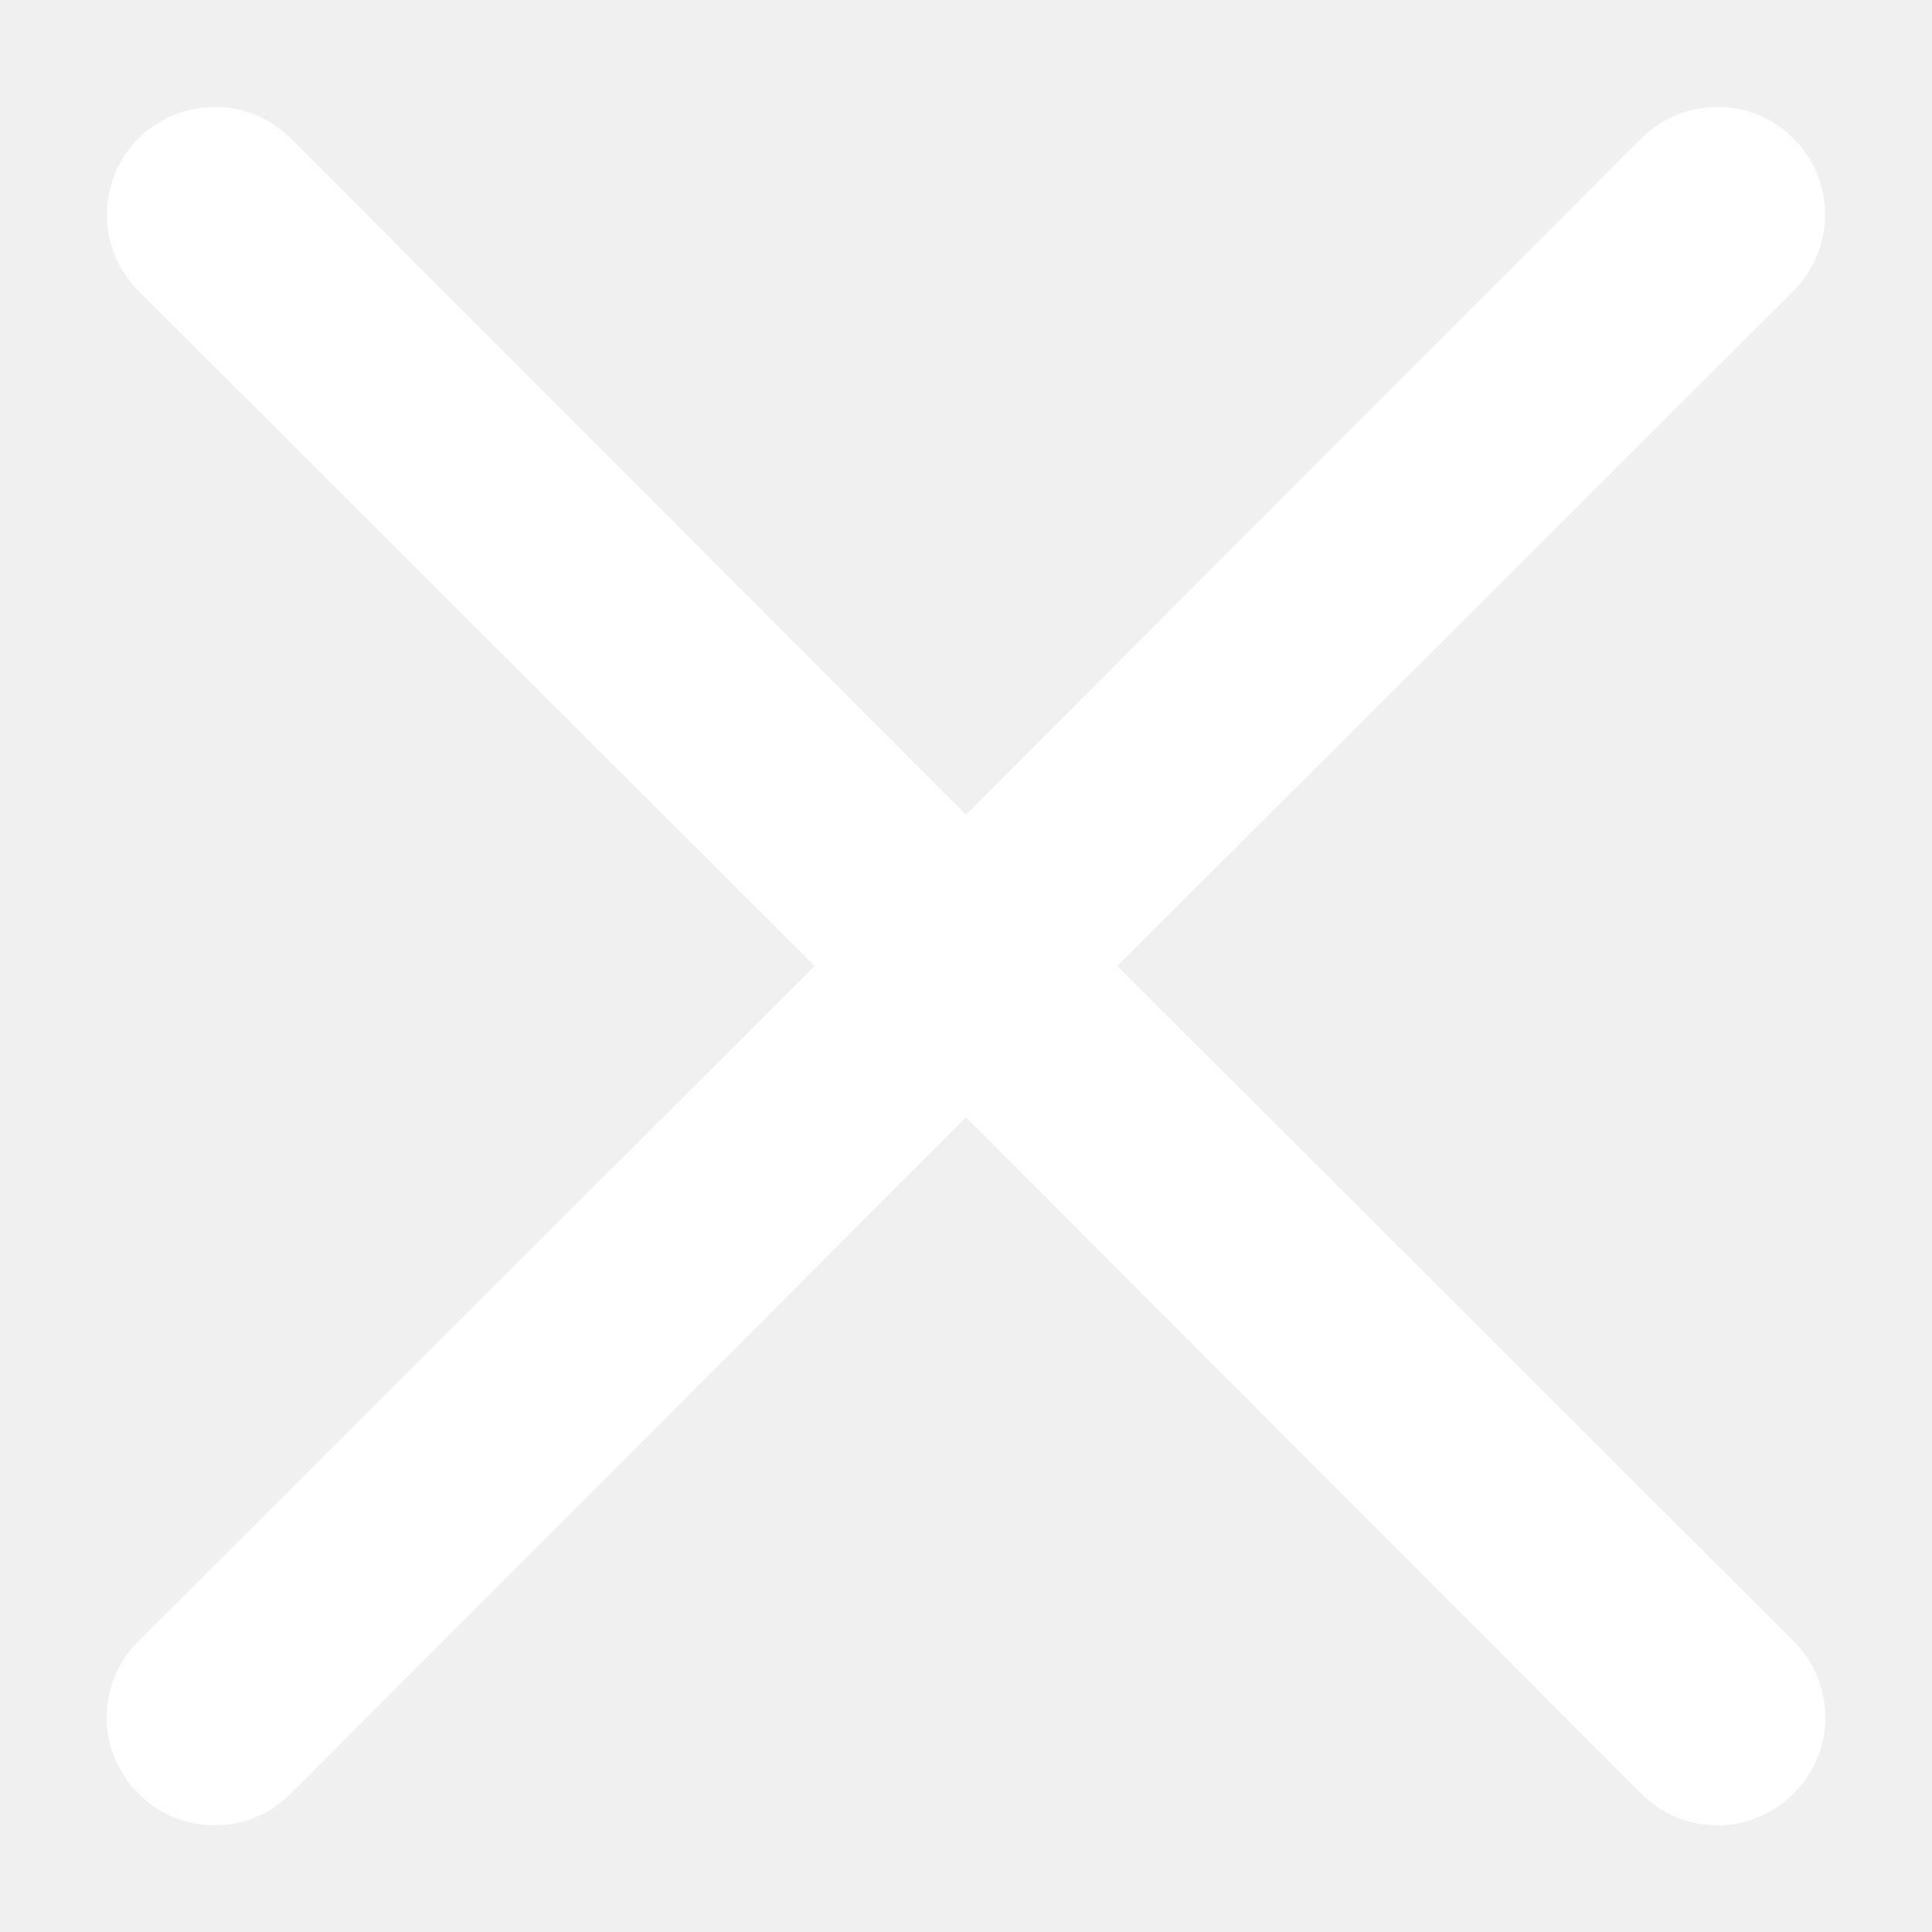
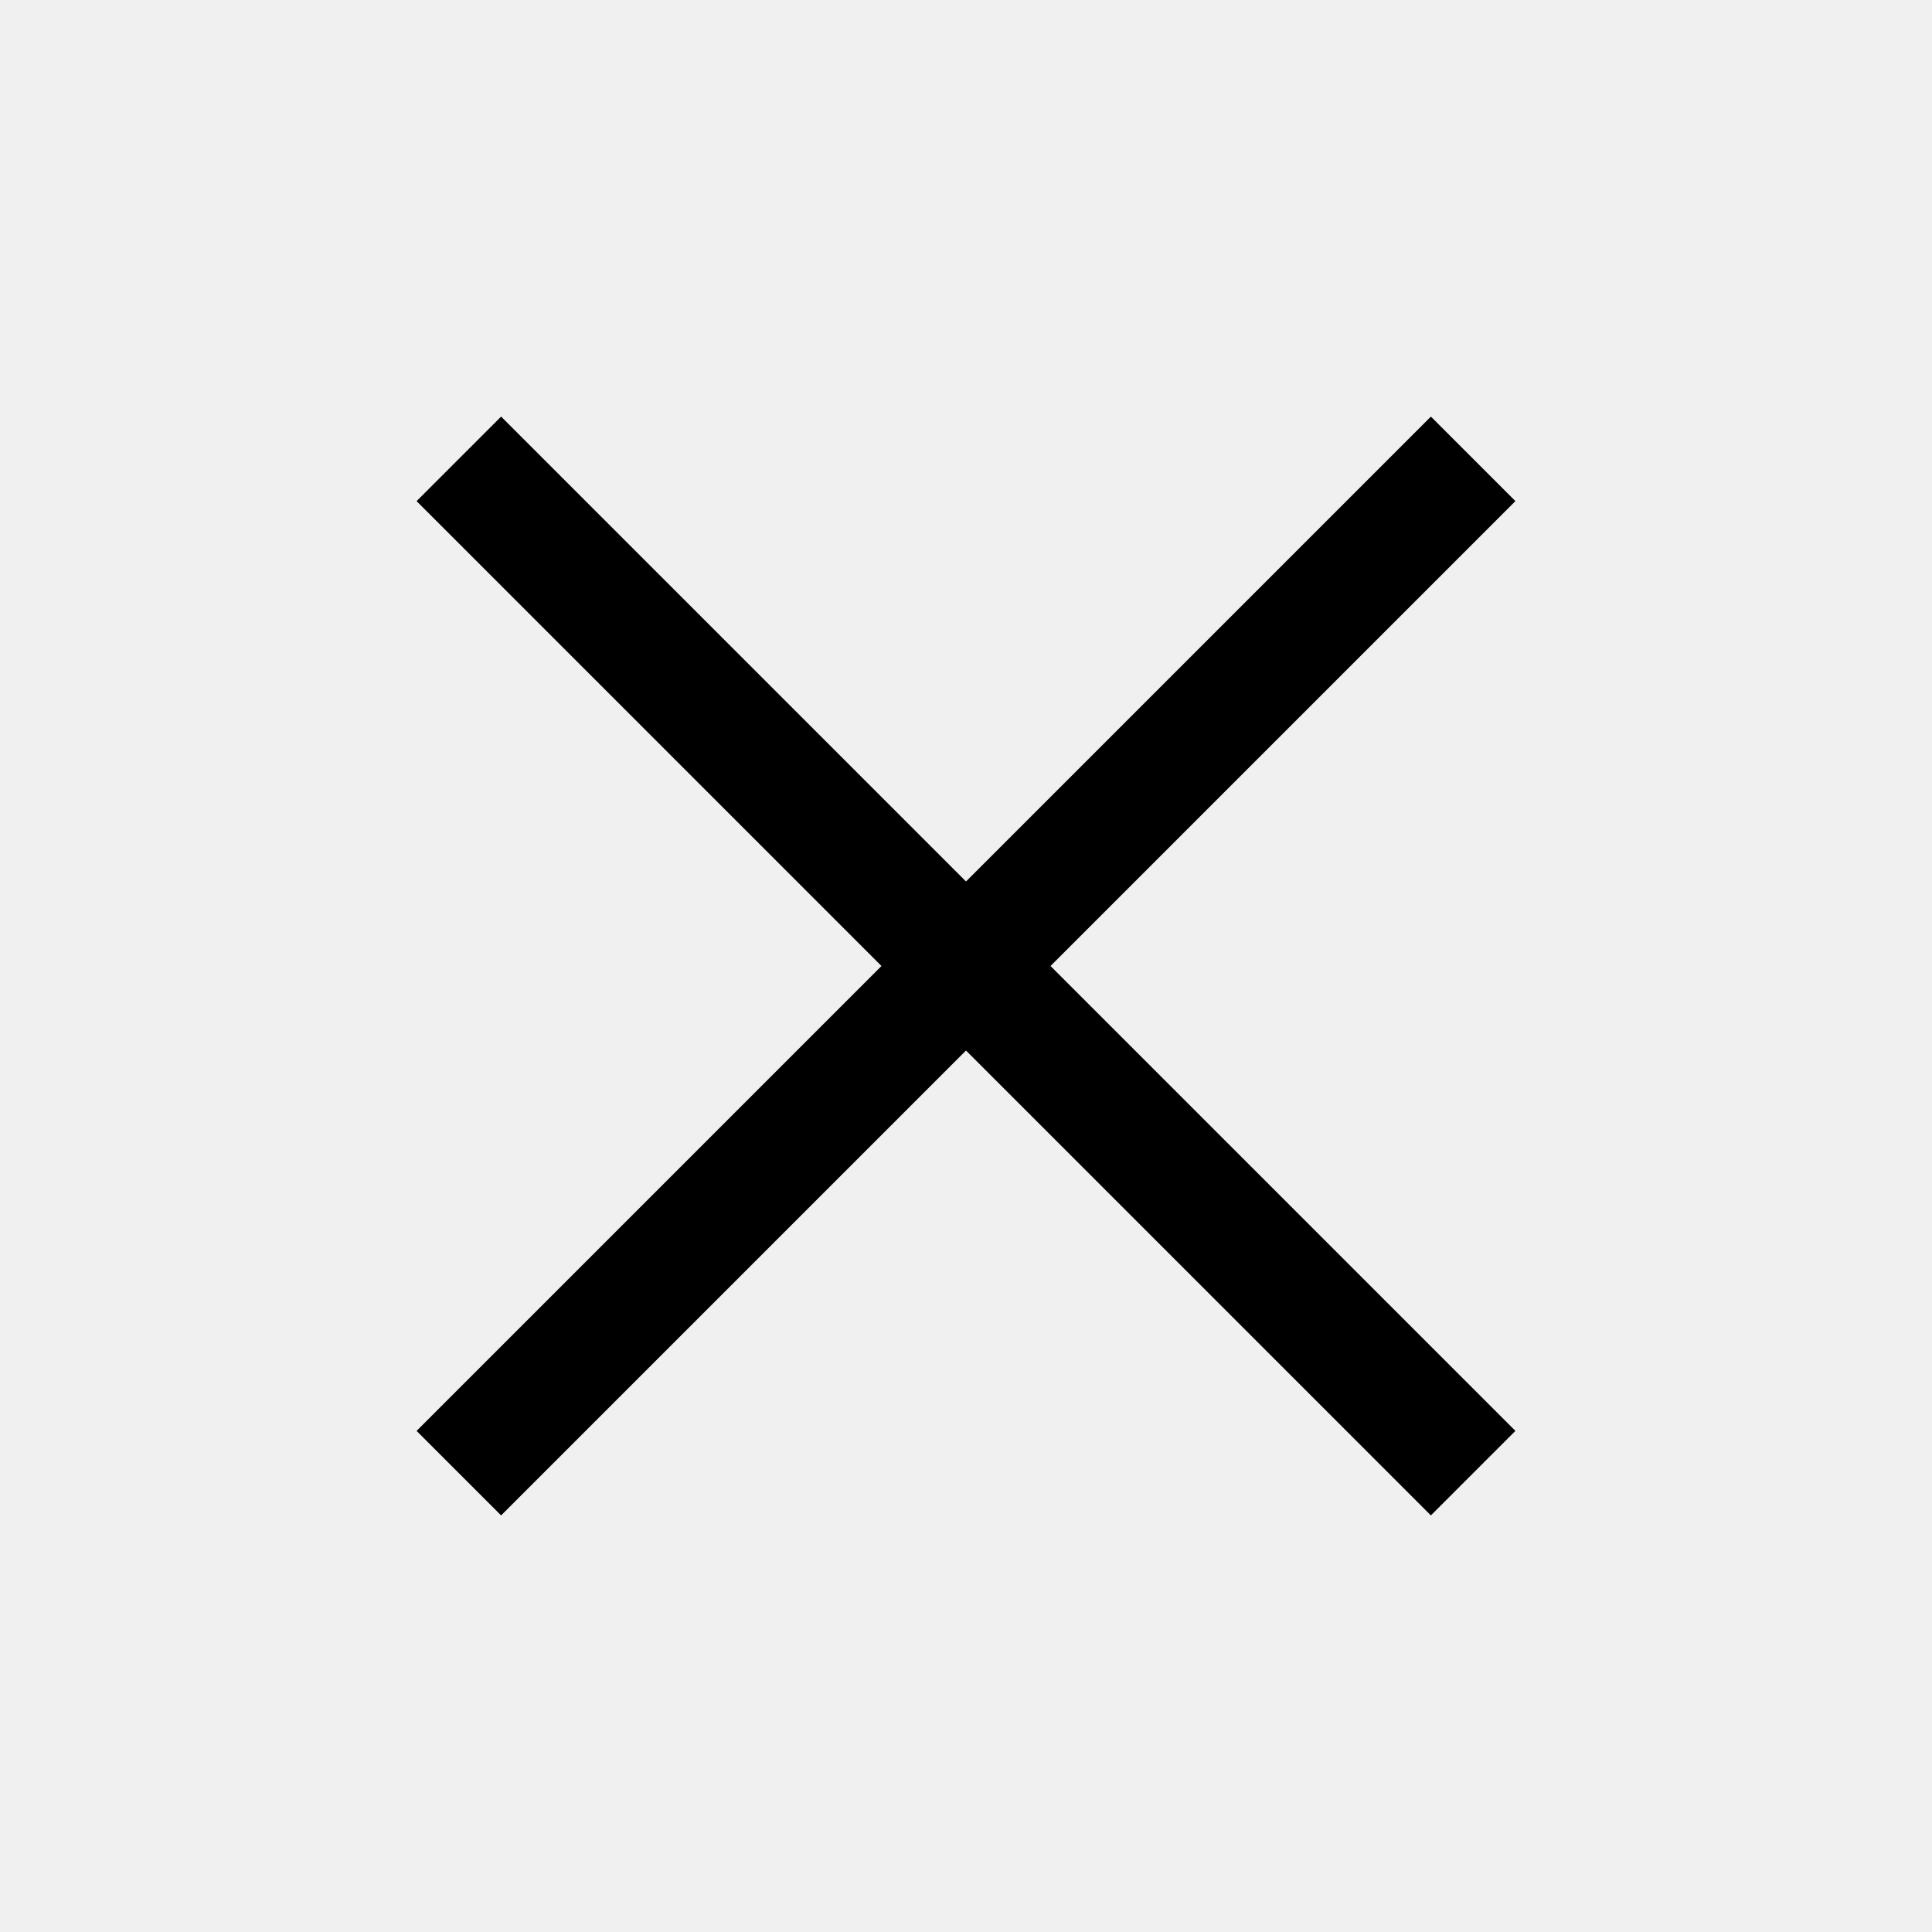
- <svg xmlns="http://www.w3.org/2000/svg" width="18" height="18" viewBox="0 0 18 18" fill="#FFF">
-   <path d="M10.41 9L16.71 2.71C16.898 2.522 17.004 2.266 17.004 2C17.004 1.734 16.898 1.478 16.71 1.29C16.522 1.102 16.266 0.996 16 0.996C15.734 0.996 15.478 1.102 15.29 1.29L9 7.59L2.71 1.29C2.522 1.102 2.266 0.996 2 0.996C1.734 0.996 1.478 1.102 1.29 1.29C1.102 1.478 0.996 1.734 0.996 2C0.996 2.266 1.102 2.522 1.29 2.71L7.59 9L1.29 15.29C1.196 15.383 1.122 15.494 1.071 15.615C1.02 15.737 0.994 15.868 0.994 16C0.994 16.132 1.02 16.263 1.071 16.385C1.122 16.506 1.196 16.617 1.29 16.71C1.383 16.804 1.494 16.878 1.615 16.929C1.737 16.98 1.868 17.006 2 17.006C2.132 17.006 2.263 16.98 2.385 16.929C2.506 16.878 2.617 16.804 2.71 16.71L9 10.41L15.29 16.71C15.383 16.804 15.493 16.878 15.615 16.929C15.737 16.98 15.868 17.006 16 17.006C16.132 17.006 16.263 16.98 16.384 16.929C16.506 16.878 16.617 16.804 16.71 16.71C16.804 16.617 16.878 16.506 16.929 16.385C16.98 16.263 17.006 16.132 17.006 16C17.006 15.868 16.98 15.737 16.929 15.615C16.878 15.494 16.804 15.383 16.71 15.29L10.41 9Z" fill="#FFFFFF" />
+ <svg xmlns="http://www.w3.org/2000/svg" height="48" viewBox="0 96 960 960" width="48">
+   <path d="m249 849-42-42 231-231-231-231 42-42 231 231 231-231 42 42-231 231 231 231-42 42-231-231-231 231Z" />
</svg>
